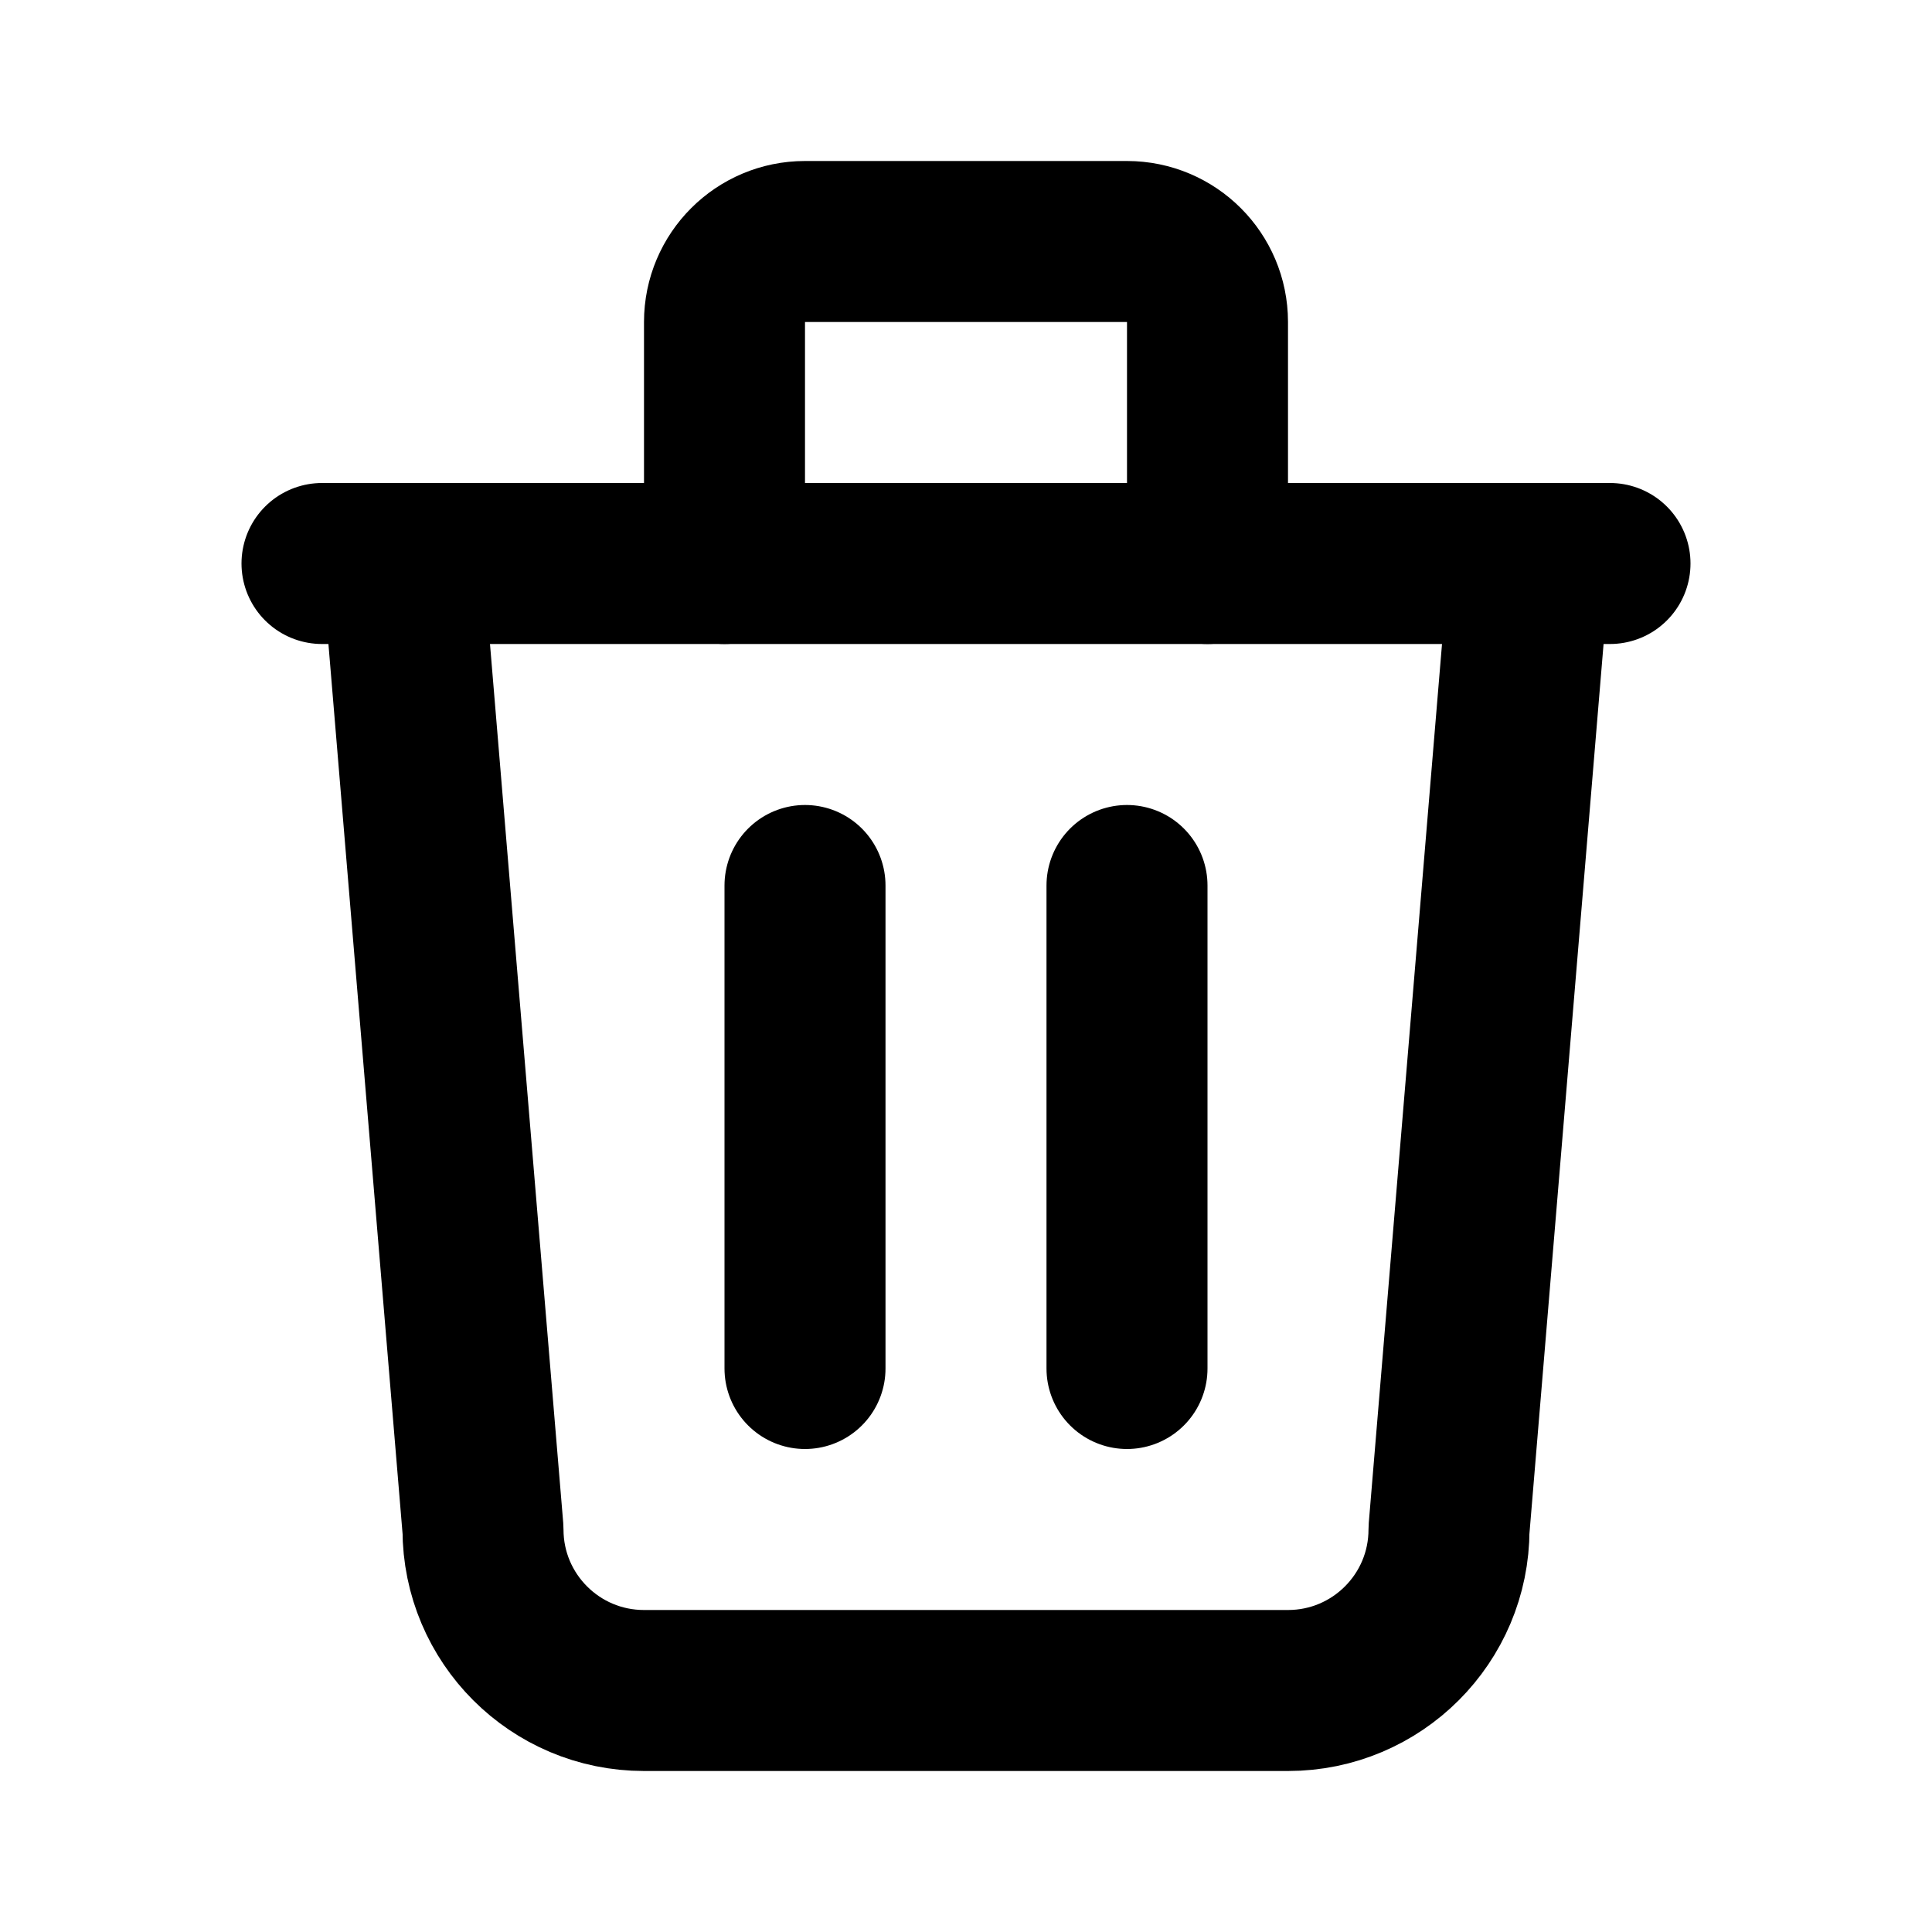
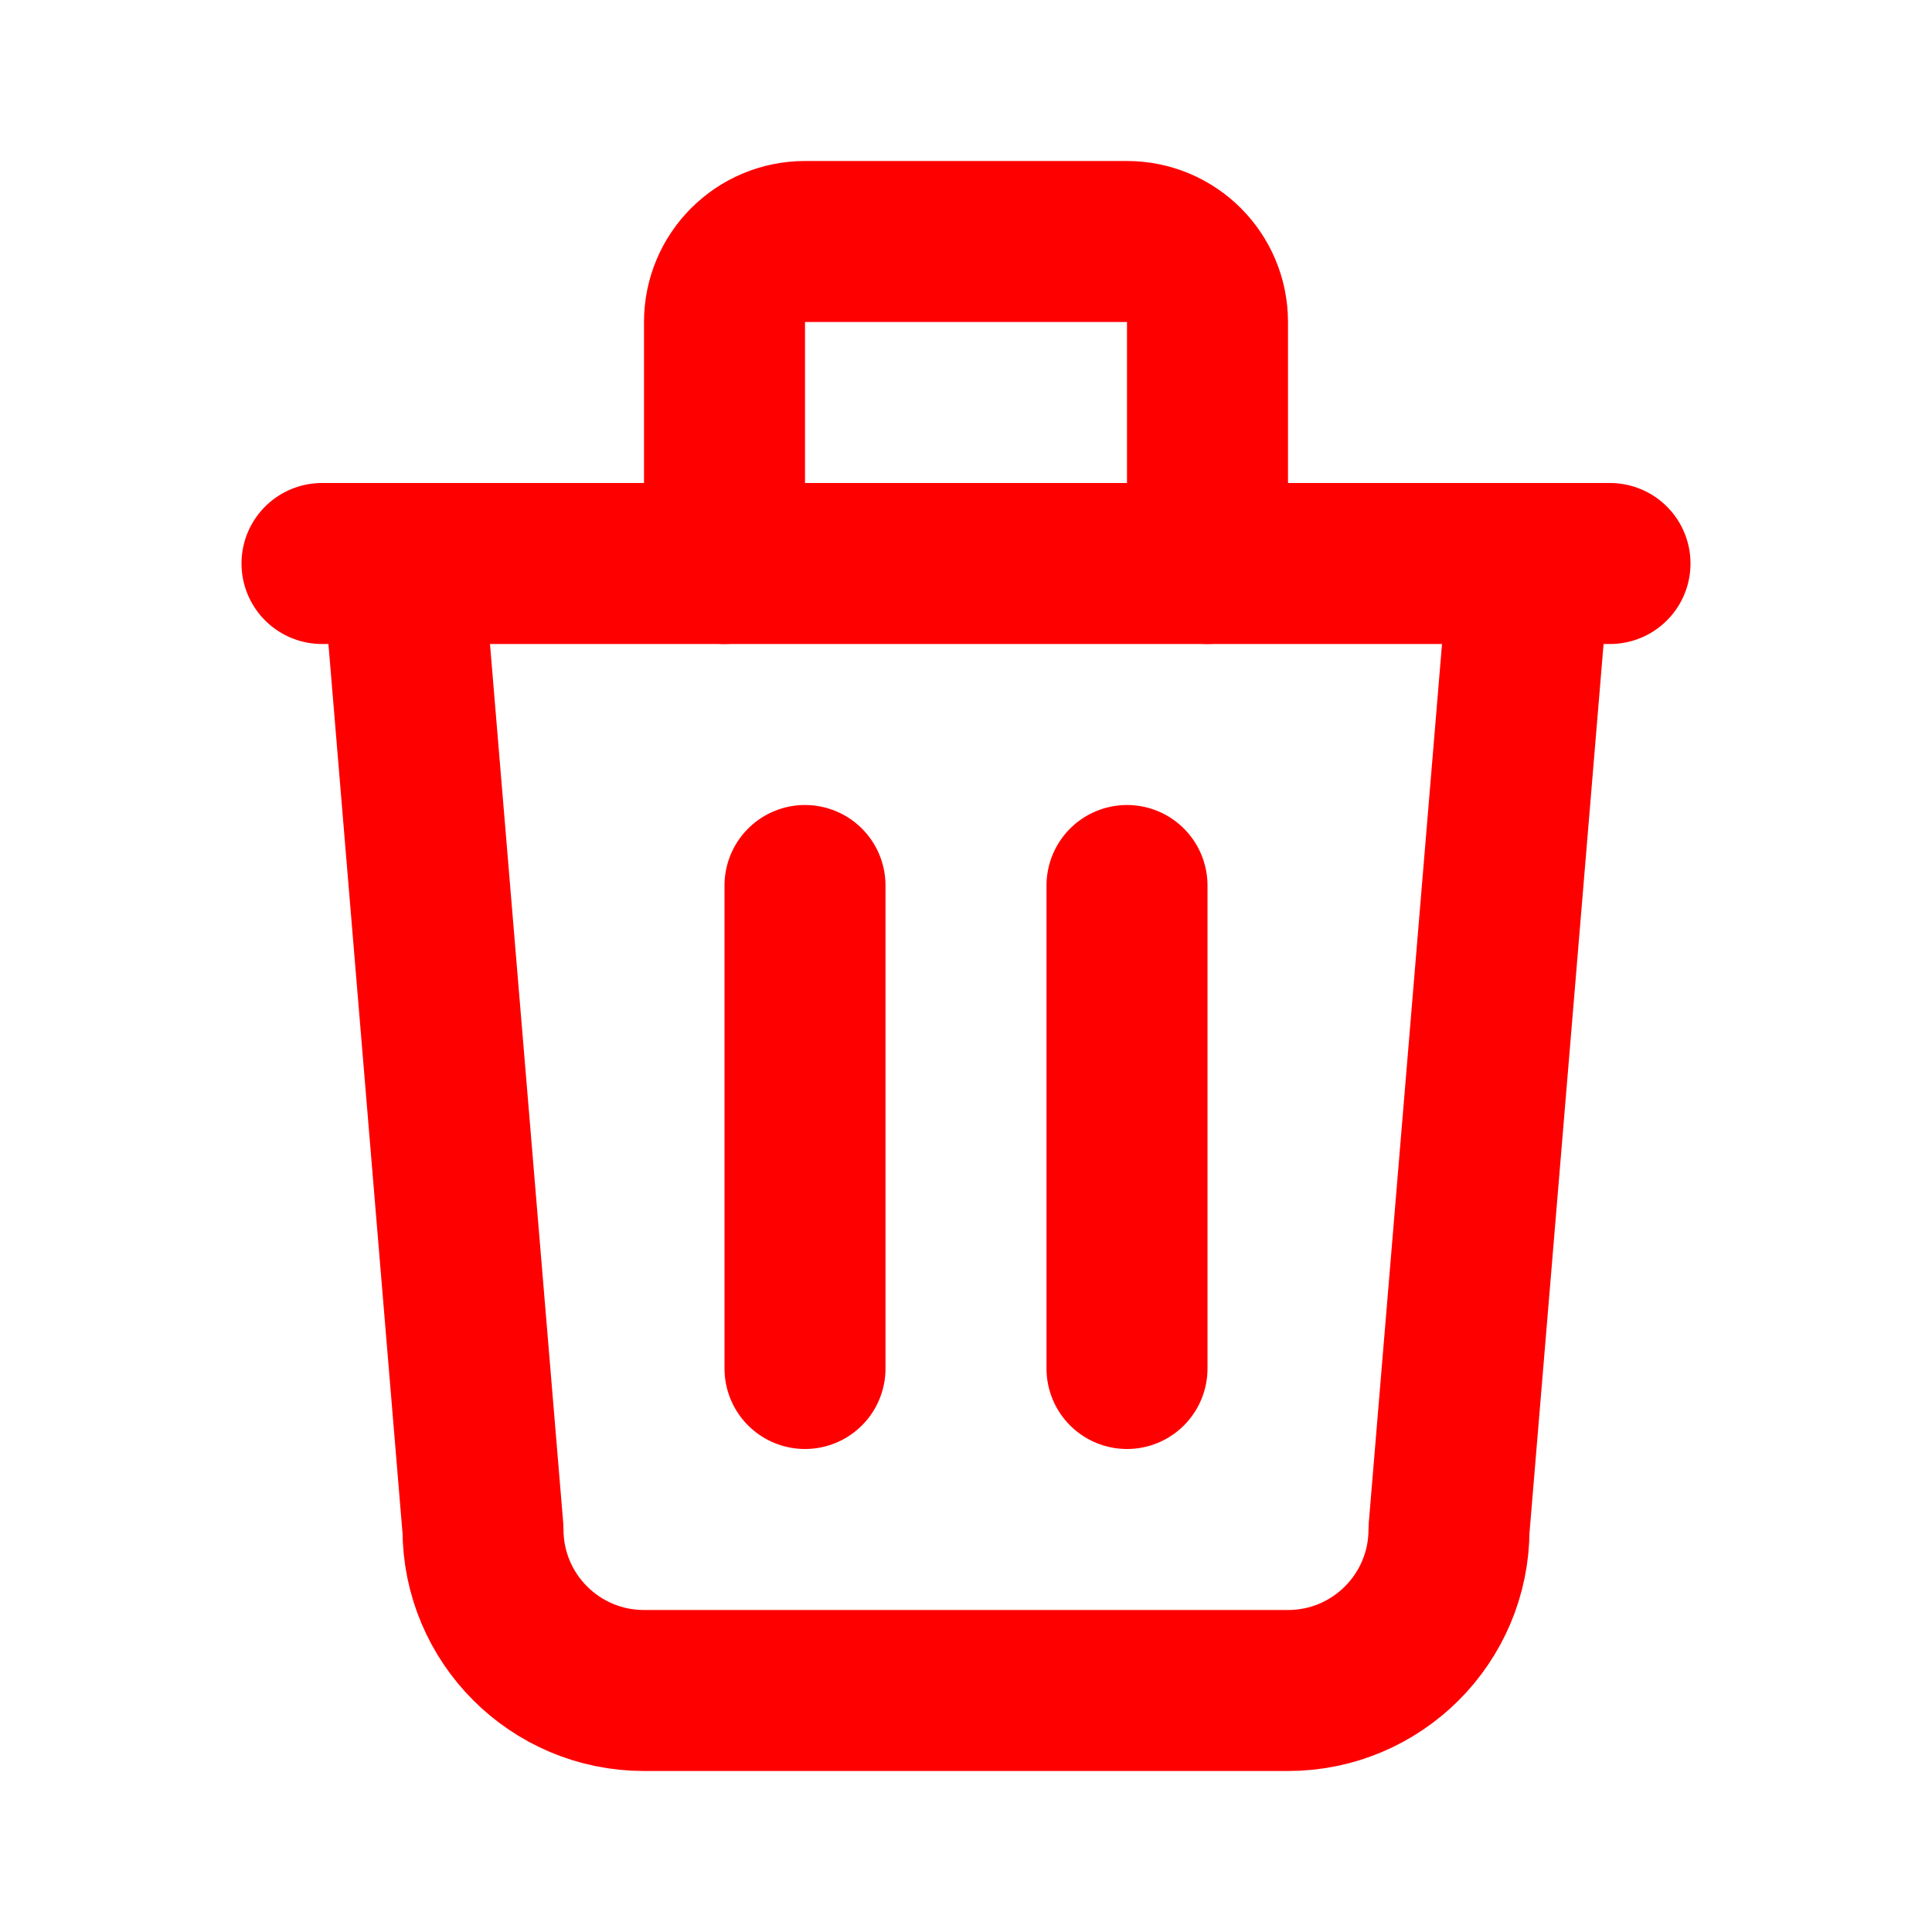
- <svg xmlns="http://www.w3.org/2000/svg" width="24" height="24" viewBox="0 0 24 24" fill="none" stroke="currentColor" stroke-width="2" stroke-linecap="round" stroke-linejoin="round" class="icon icon-tabler icons-tabler-outline icon-tabler-trash">
+ <svg xmlns="http://www.w3.org/2000/svg" width="24" height="24" viewBox="0 0 24 24" fill="none" stroke="red" stroke-width="2" stroke-linecap="round" stroke-linejoin="round" class="icon icon-tabler icons-tabler-outline icon-tabler-trash">
  <path stroke="none" d="M0 0h24v24H0z" fill="none" />
  <path d="M4 7l16 0" />
  <path d="M10 11l0 6" />
  <path d="M14 11l0 6" />
  <path d="M5 7l1 12a2 2 0 0 0 2 2h8a2 2 0 0 0 2 -2l1 -12" />
  <path d="M9 7v-3a1 1 0 0 1 1 -1h4a1 1 0 0 1 1 1v3" />
</svg>
